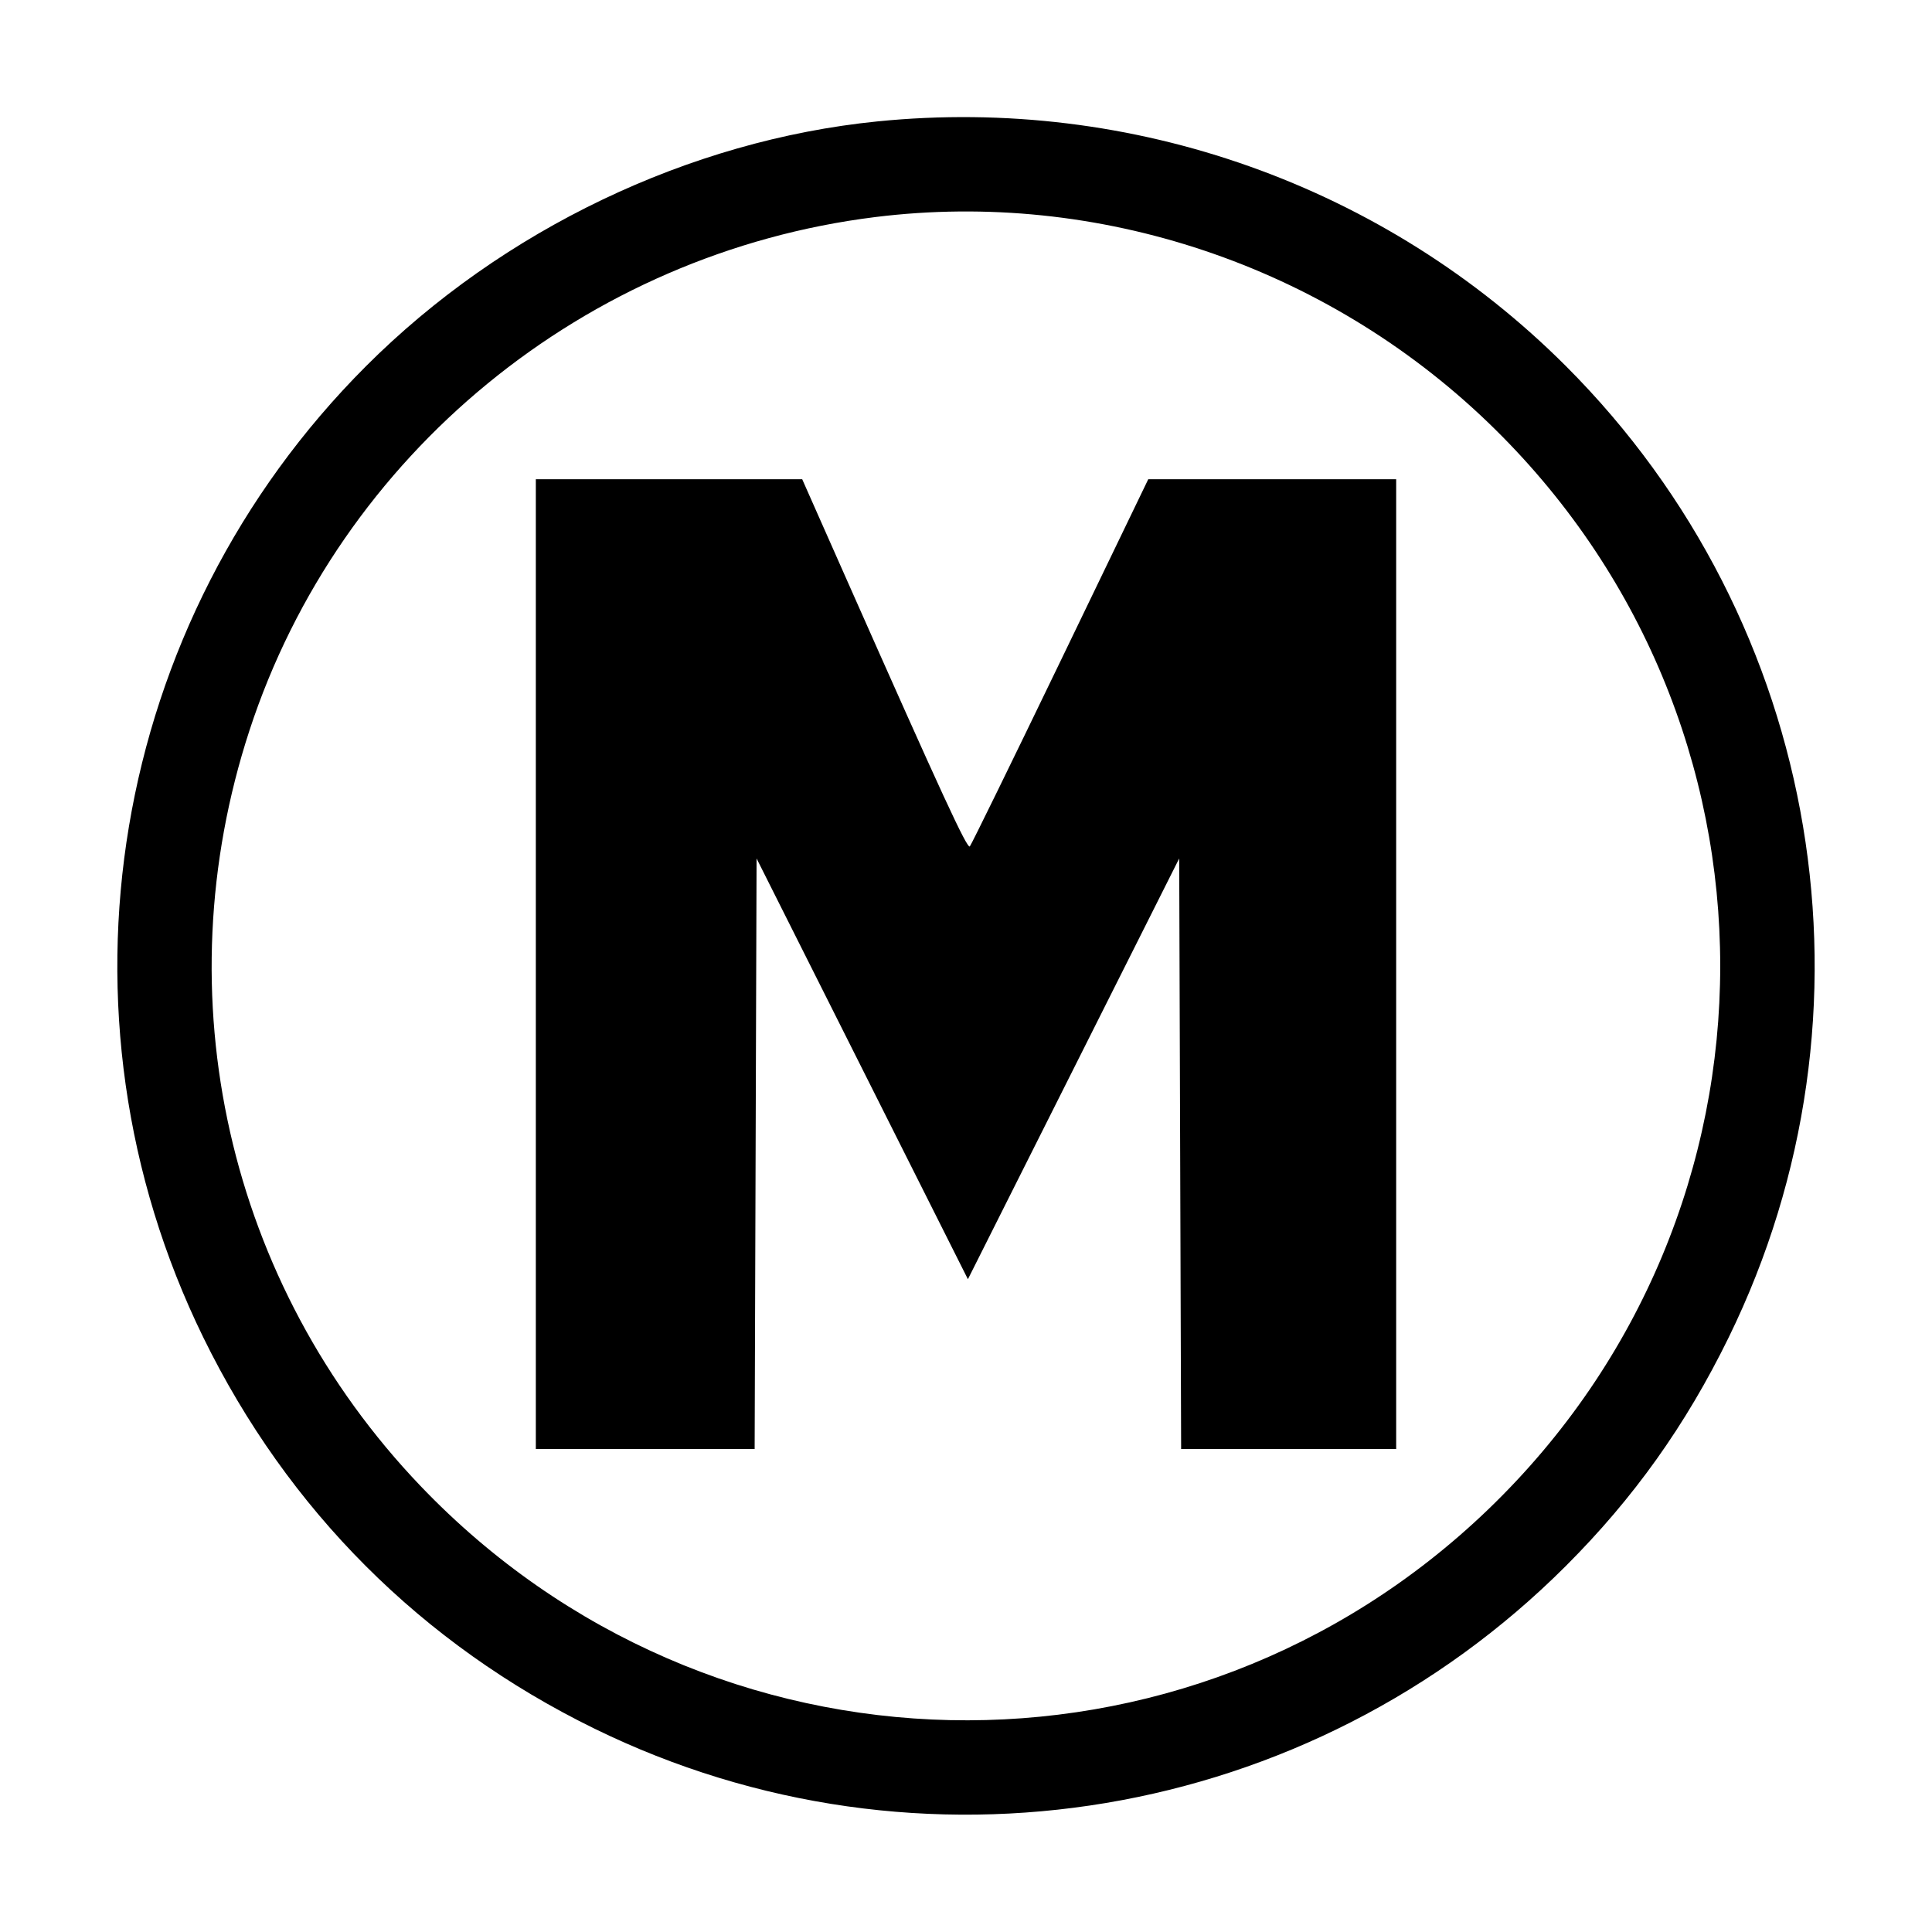
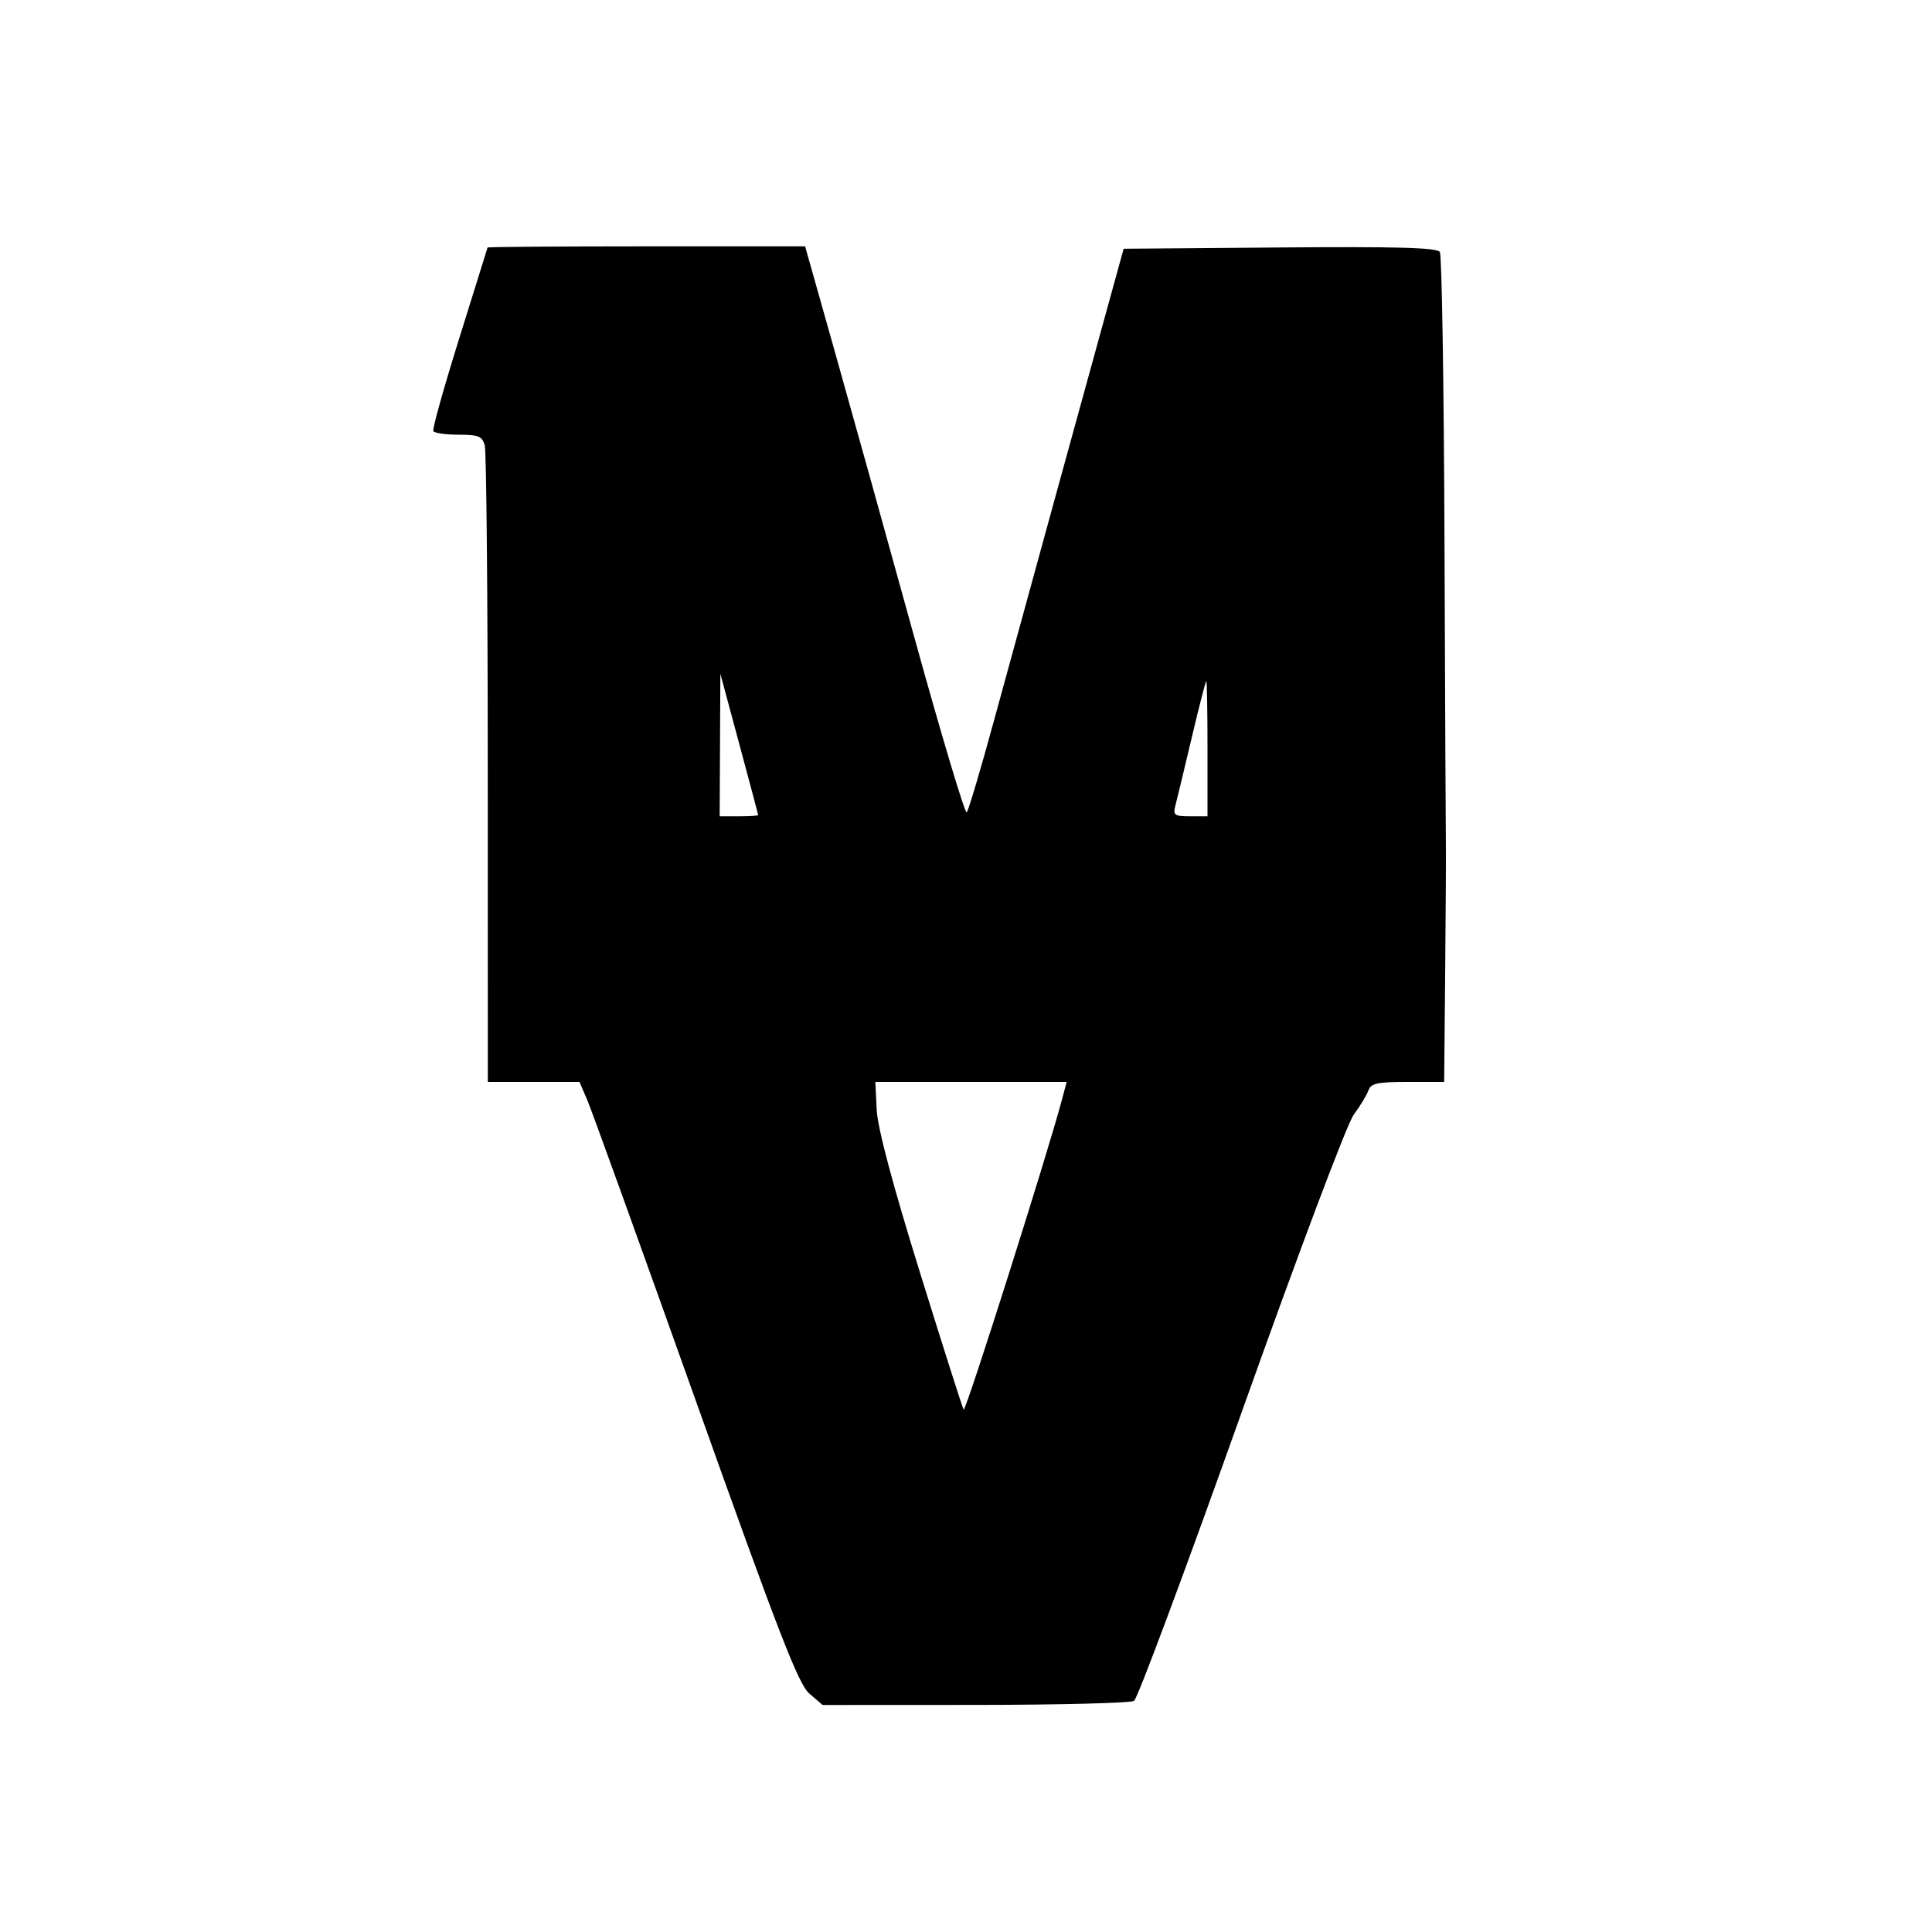
- <svg xmlns="http://www.w3.org/2000/svg" width="512" height="512" viewBox="0 0 512 512" version="1.1">
-   <path d="M 232.500 32.176 C 182.640 37.196, 133.157 60.878, 97.018 97.018 C 29.081 164.954, 11.755 268.442, 53.911 354.500 C 76.307 400.220, 111.780 435.693, 157.500 458.089 C 243.558 500.245, 347.046 482.919, 414.982 414.982 C 432.986 396.979, 446.722 377.706, 458.089 354.500 C 500.245 268.442, 482.919 164.954, 414.982 97.018 C 367.140 49.175, 300.135 25.366, 232.500 32.176 M 232 57.517 C 155.113 67.040, 90.083 120.354, 66.135 193.500 C 43.073 263.936, 60.350 340.331, 111.426 393.781 C 188.186 474.106, 314.435 476.894, 394.367 400.027 C 476.380 321.160, 476.380 190.840, 394.367 111.973 C 351.067 70.333, 291.048 50.204, 232 57.517 M 142 255.500 L 142 384 170.994 384 L 199.988 384 200.244 305.750 L 200.500 227.500 228.503 283.252 L 256.506 339.005 284.503 283.252 L 312.500 227.500 312.756 305.750 L 313.012 384 341.506 384 L 370 384 370 255.500 L 370 127 337.151 127 L 304.302 127 281.021 175.250 C 268.217 201.787, 257.416 223.861, 257.017 224.303 C 256.319 225.078, 249.698 210.737, 224.445 153.750 L 212.591 127 177.295 127 L 142 127 142 255.500" stroke="none" fill="black" fill-rule="evenodd" />
+ <svg xmlns="http://www.w3.org/2000/svg" width="400" height="400" viewBox="0 0 400 400" version="1.1">
+   <path d="M 100.943 51.250 C 100.912 51.388, 98.281 59.825, 95.096 70 C 91.912 80.175, 89.489 88.838, 89.712 89.250 C 89.936 89.662, 92.289 90, 94.942 90 C 99.100 90, 99.850 90.311, 100.370 92.250 C 100.701 93.487, 100.979 123.638, 100.986 159.250 L 101 224 110.487 224 L 119.973 224 121.588 227.750 C 122.476 229.813, 132.570 257.779, 144.019 289.897 C 161.226 338.168, 165.310 348.703, 167.573 350.647 L 170.311 353 201.906 352.985 C 219.282 352.976, 234.083 352.600, 234.795 352.148 C 235.507 351.696, 245.481 324.948, 256.960 292.708 C 268.784 259.497, 278.887 232.661, 280.267 230.795 C 281.608 228.983, 282.982 226.713, 283.321 225.750 C 283.834 224.293, 285.197 224, 291.469 224 L 299 224 299.209 201.250 C 299.325 188.738, 299.389 176.925, 299.353 175 C 299.316 173.075, 299.189 144.922, 299.069 112.439 C 298.949 79.955, 298.517 52.836, 298.108 52.175 C 297.548 51.269, 289.379 51.037, 265.004 51.236 L 232.643 51.500 231.949 54 C 228.572 66.167, 209.816 134.428, 205.845 149 C 203.073 159.175, 200.511 167.813, 200.152 168.196 C 199.793 168.579, 194.817 151.929, 189.094 131.196 C 183.371 110.463, 175.988 83.938, 172.687 72.250 L 166.686 51 133.843 51 C 115.779 51, 100.974 51.112, 100.943 51.250 M 149.071 154.250 L 149 169 153 169 C 155.200 169, 156.990 168.887, 156.978 168.750 C 156.966 168.613, 155.198 161.975, 153.049 154 L 149.143 139.500 149.071 154.250 M 246.727 152.757 C 245.202 159.216, 243.687 165.512, 243.360 166.750 C 242.825 168.778, 243.124 169, 246.383 169 L 250 169 250 155 C 250 147.300, 249.887 141.003, 249.750 141.007 C 249.613 141.011, 248.252 146.299, 246.727 152.757 M 181.509 229.750 C 181.693 233.532, 184.764 245.086, 190.480 263.500 C 195.260 278.900, 199.326 291.657, 199.517 291.848 C 199.960 292.293, 216.841 239.059, 219.843 227.750 L 220.839 224 201.034 224 L 181.230 224 181.509 229.750" stroke="none" fill="black" fill-rule="evenodd" />
</svg>
